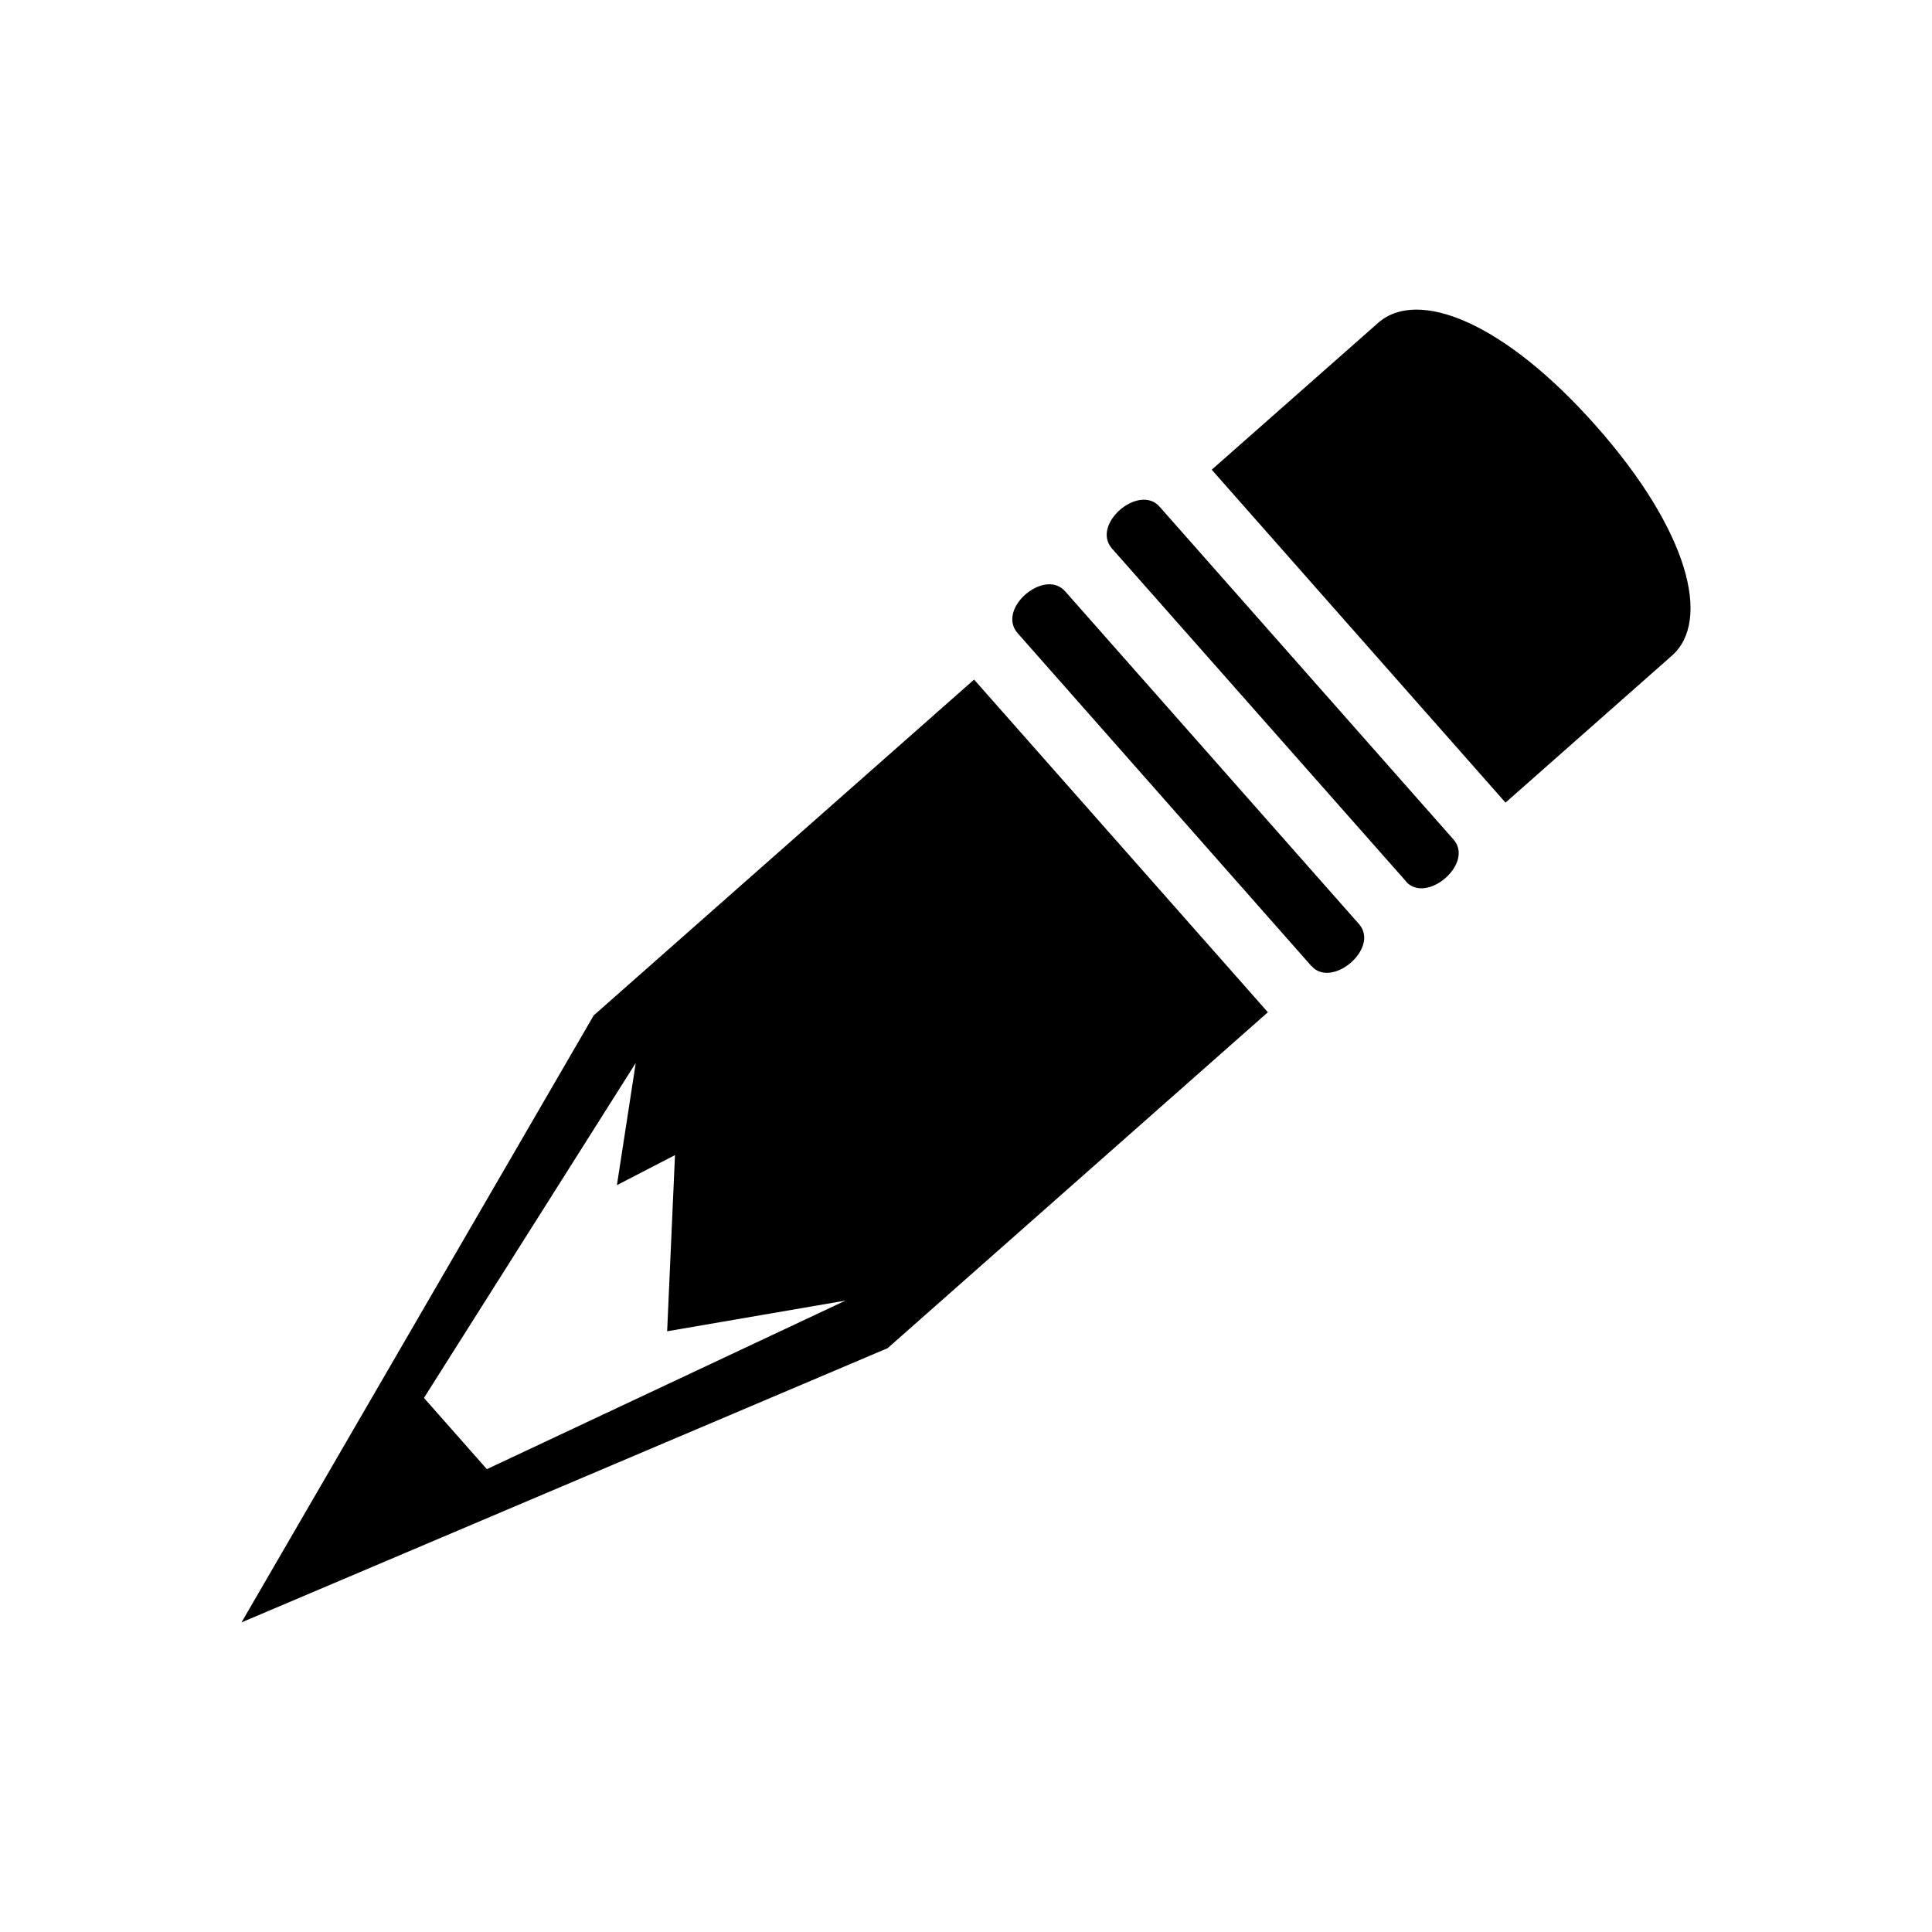
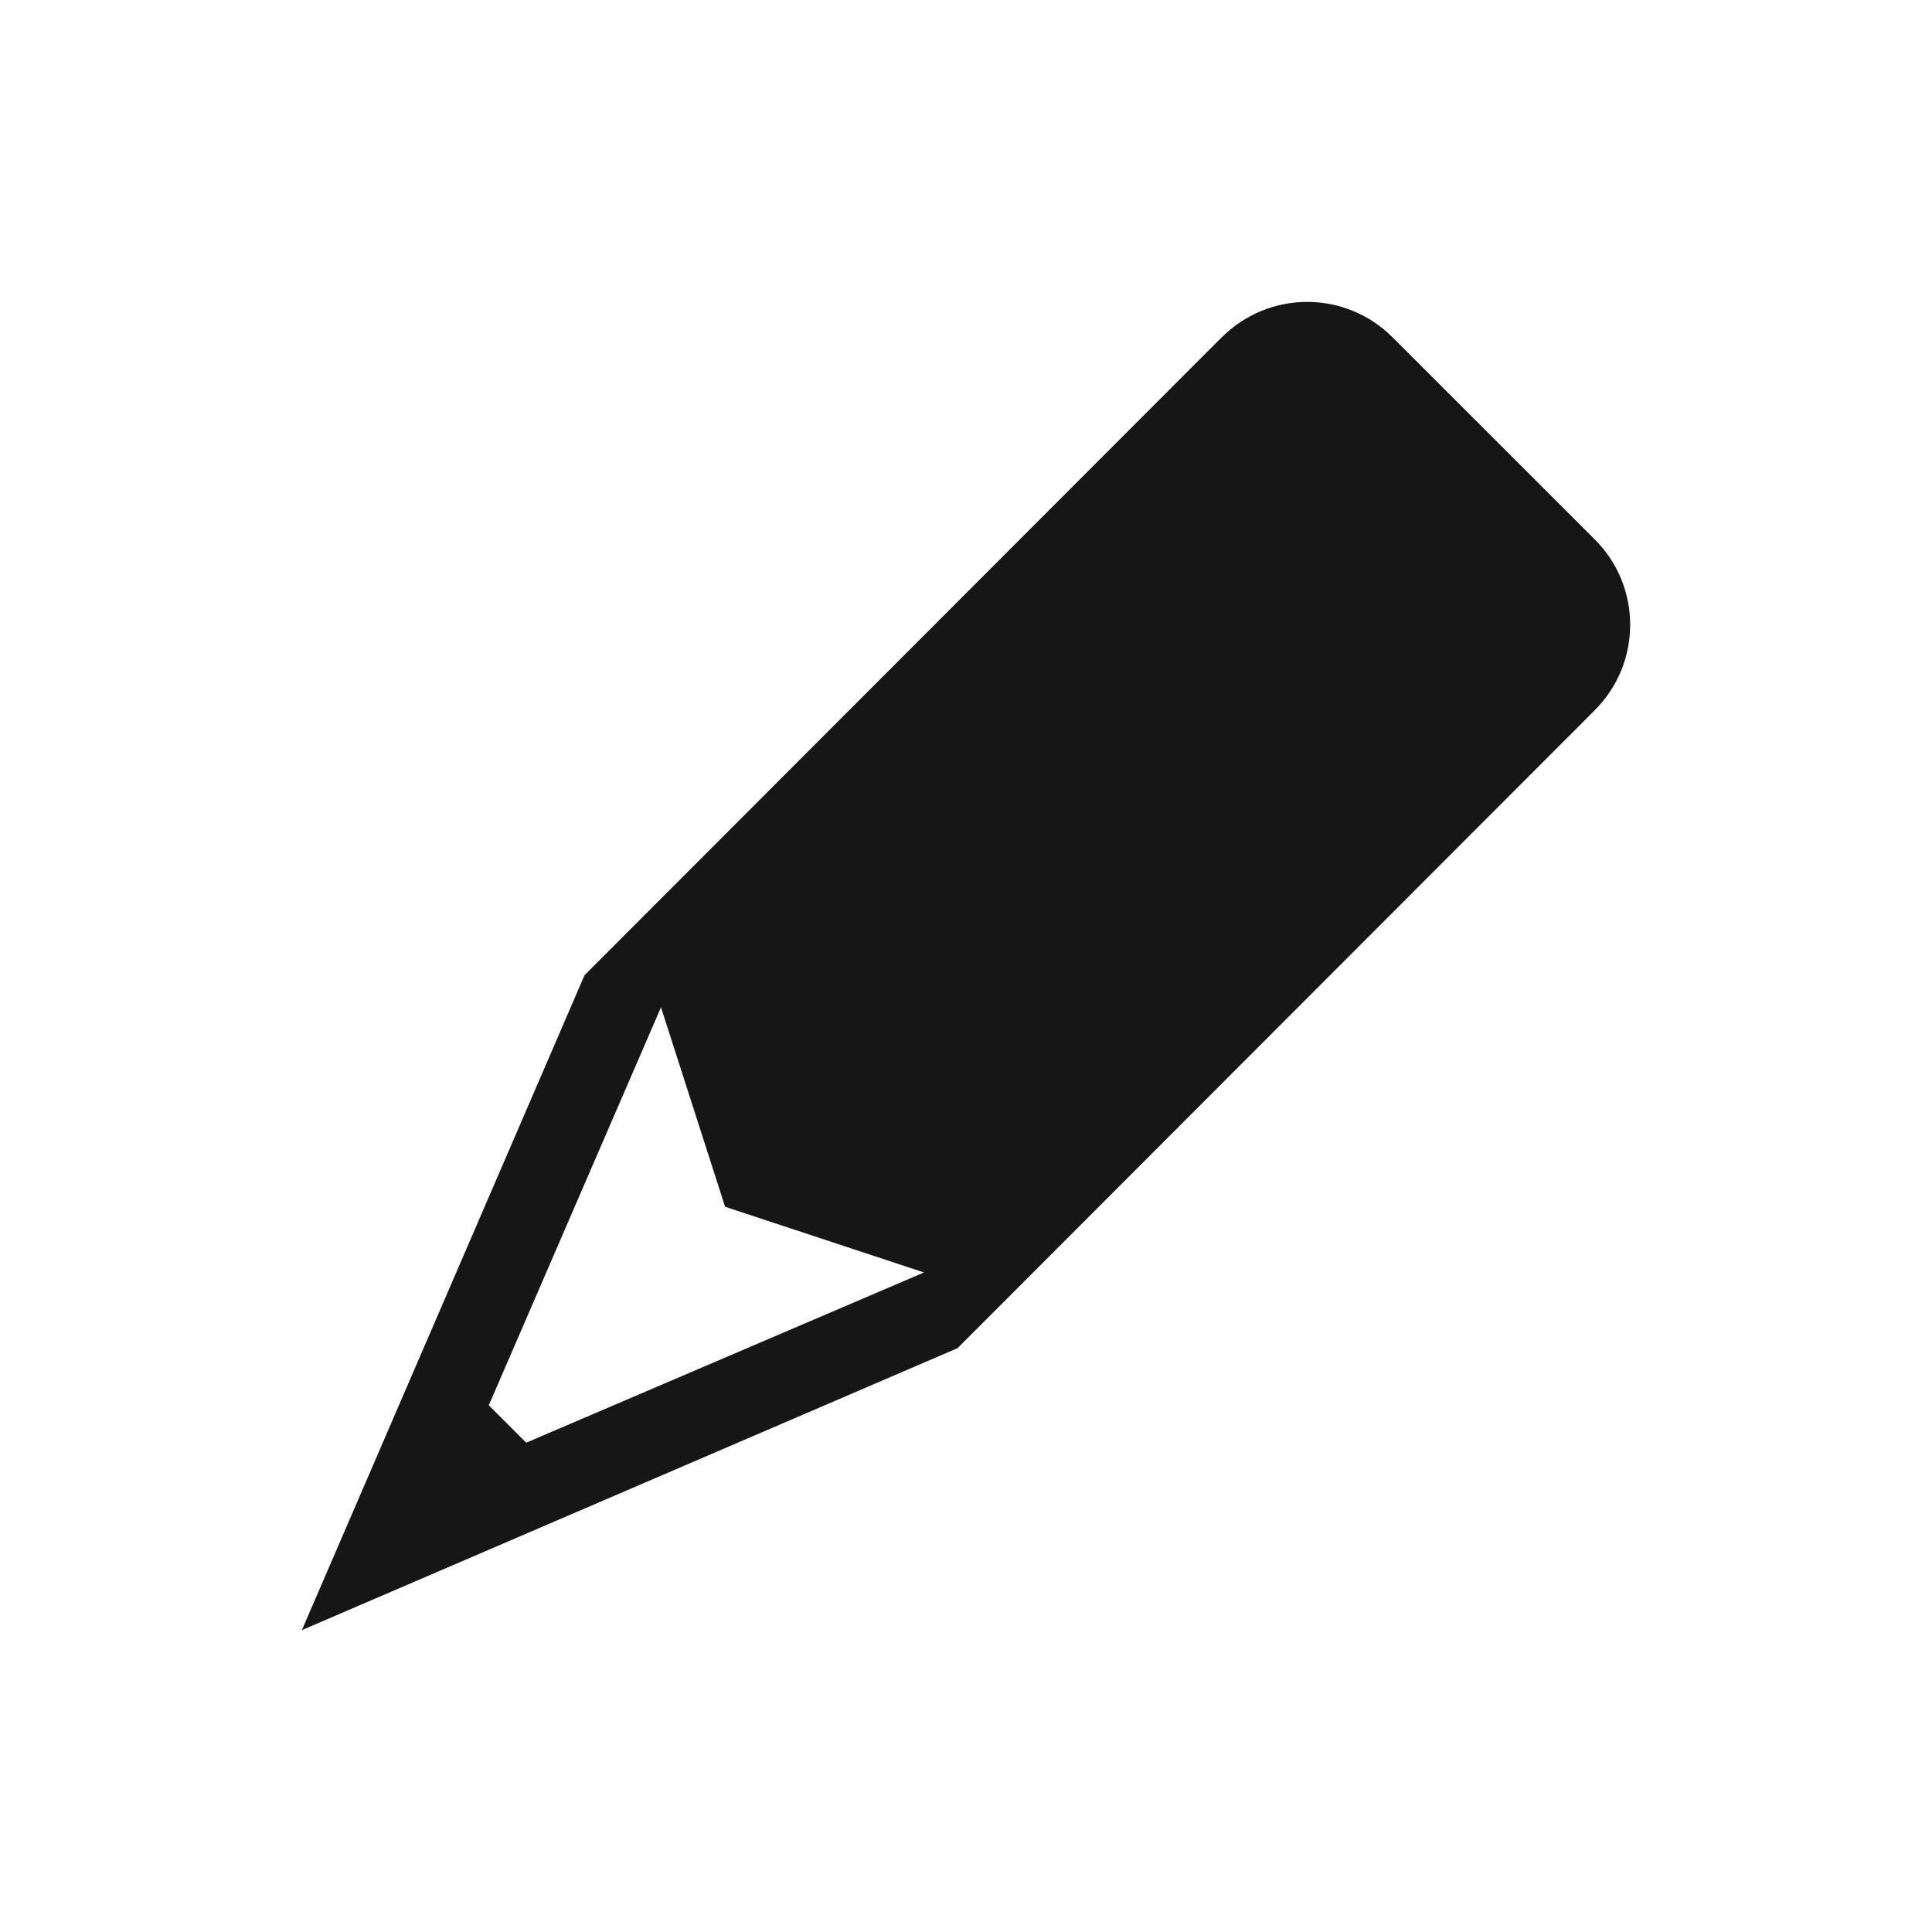
- <svg xmlns="http://www.w3.org/2000/svg" id="Layer_1" data-name="Layer 1" viewBox="0 0 16 16">
-   <path class="cls-1" d="M11.413,2.674c.326-.288,1.039-.013,1.807.856.768.869.952,1.611.627,1.899L12.468,6.647,10.035,3.89ZM4.032,12.167l2.97-1.396L5.525,11.025l.065-1.459-.481.249L5.265,8.803,3.511,11.577Zm3.319-1.002L2,13.436,4.917,8.409l3.15-2.781,2.433,2.755Zm4.293-3.866L9.21,4.544c-.178-.201.222-.542.393-.348l2.434,2.756c.175.199-.224.54-.394.348m-.783.7L8.428,5.244c-.178-.201.221-.542.393-.347l2.433,2.755c.176.199-.224.54-.393.348" />
+ <svg xmlns="http://www.w3.org/2000/svg" id="Layer_1" viewBox="0 0 16 16">
+   <defs>
+     <style>.cls-1{fill:#161617;}</style>
+   </defs>
+   <path class="cls-1" d="M10.118,2.793l-5.277,5.283-2.341,5.424,5.43-2.335,5.278-5.284c.39-.391.39-1.024-.001-1.414l-1.675-1.674c-.391-.391-1.024-.39-1.414.001ZM4.357,11.947l-.309-.309,1.426-3.296.531,1.652,1.647.544-3.295,1.41Z" />
</svg>
